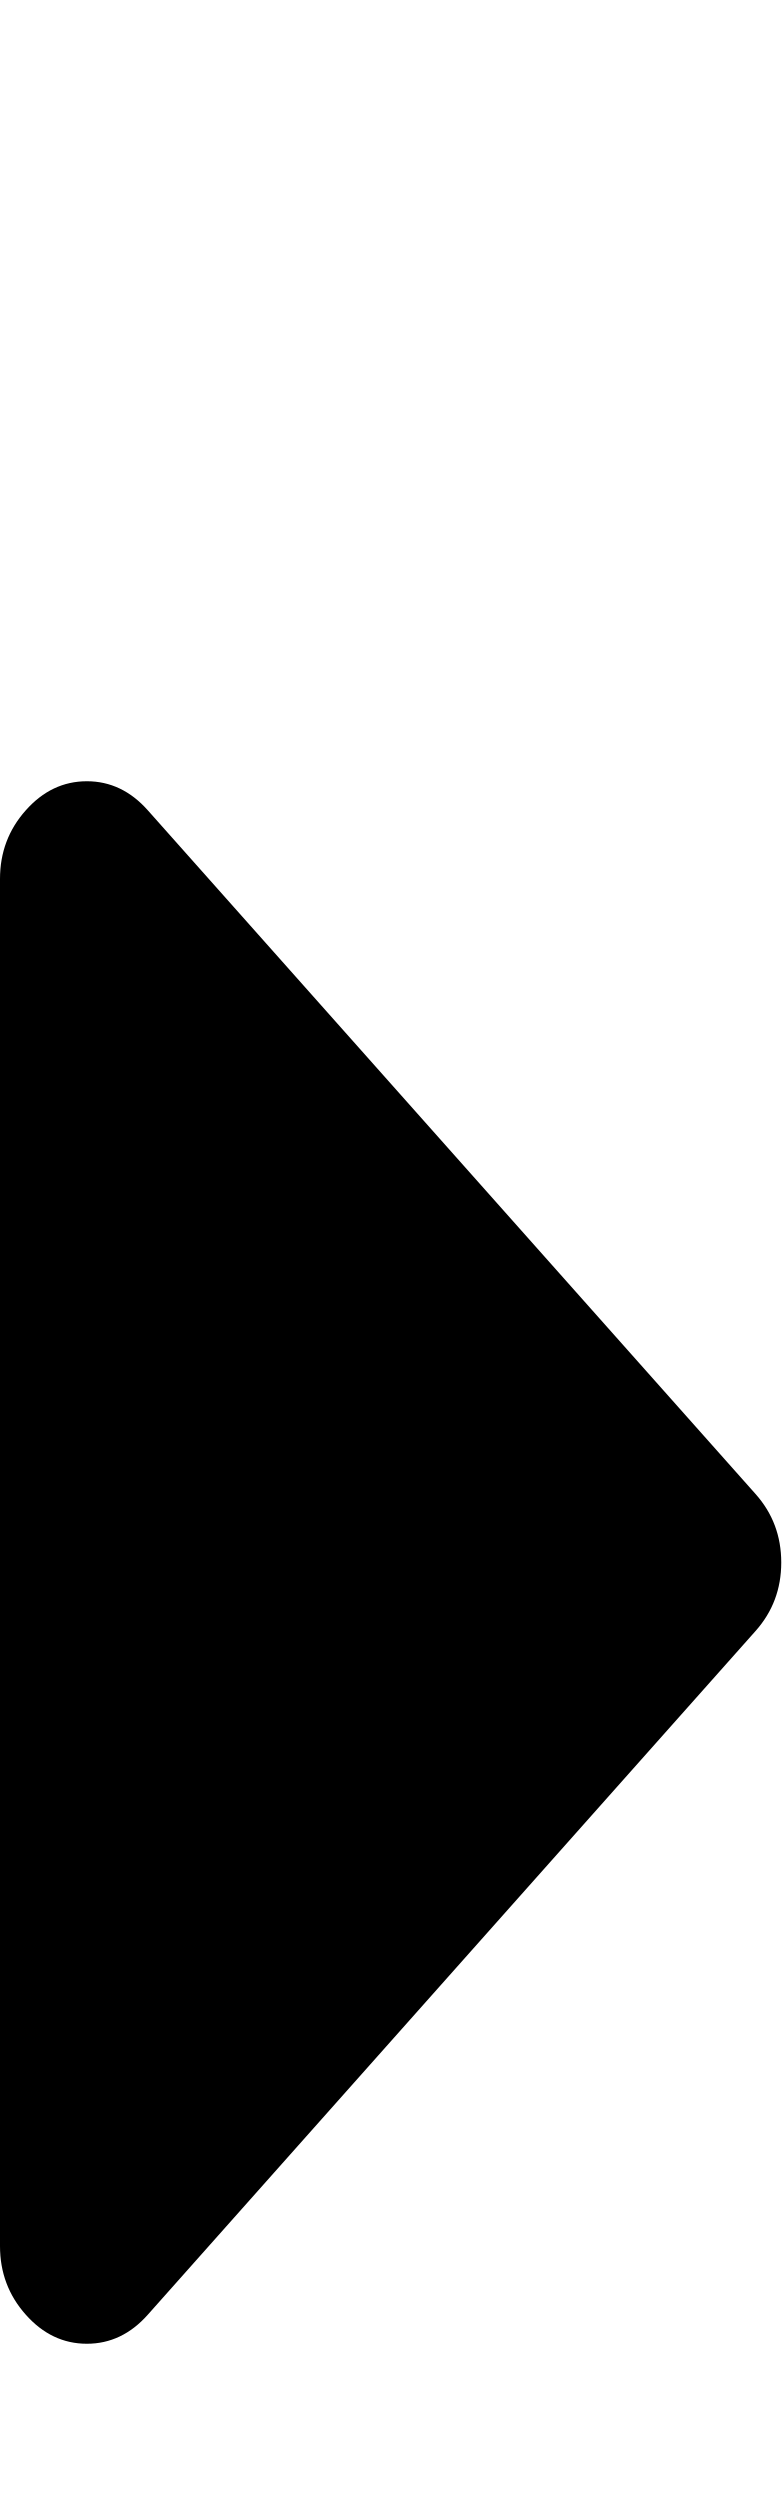
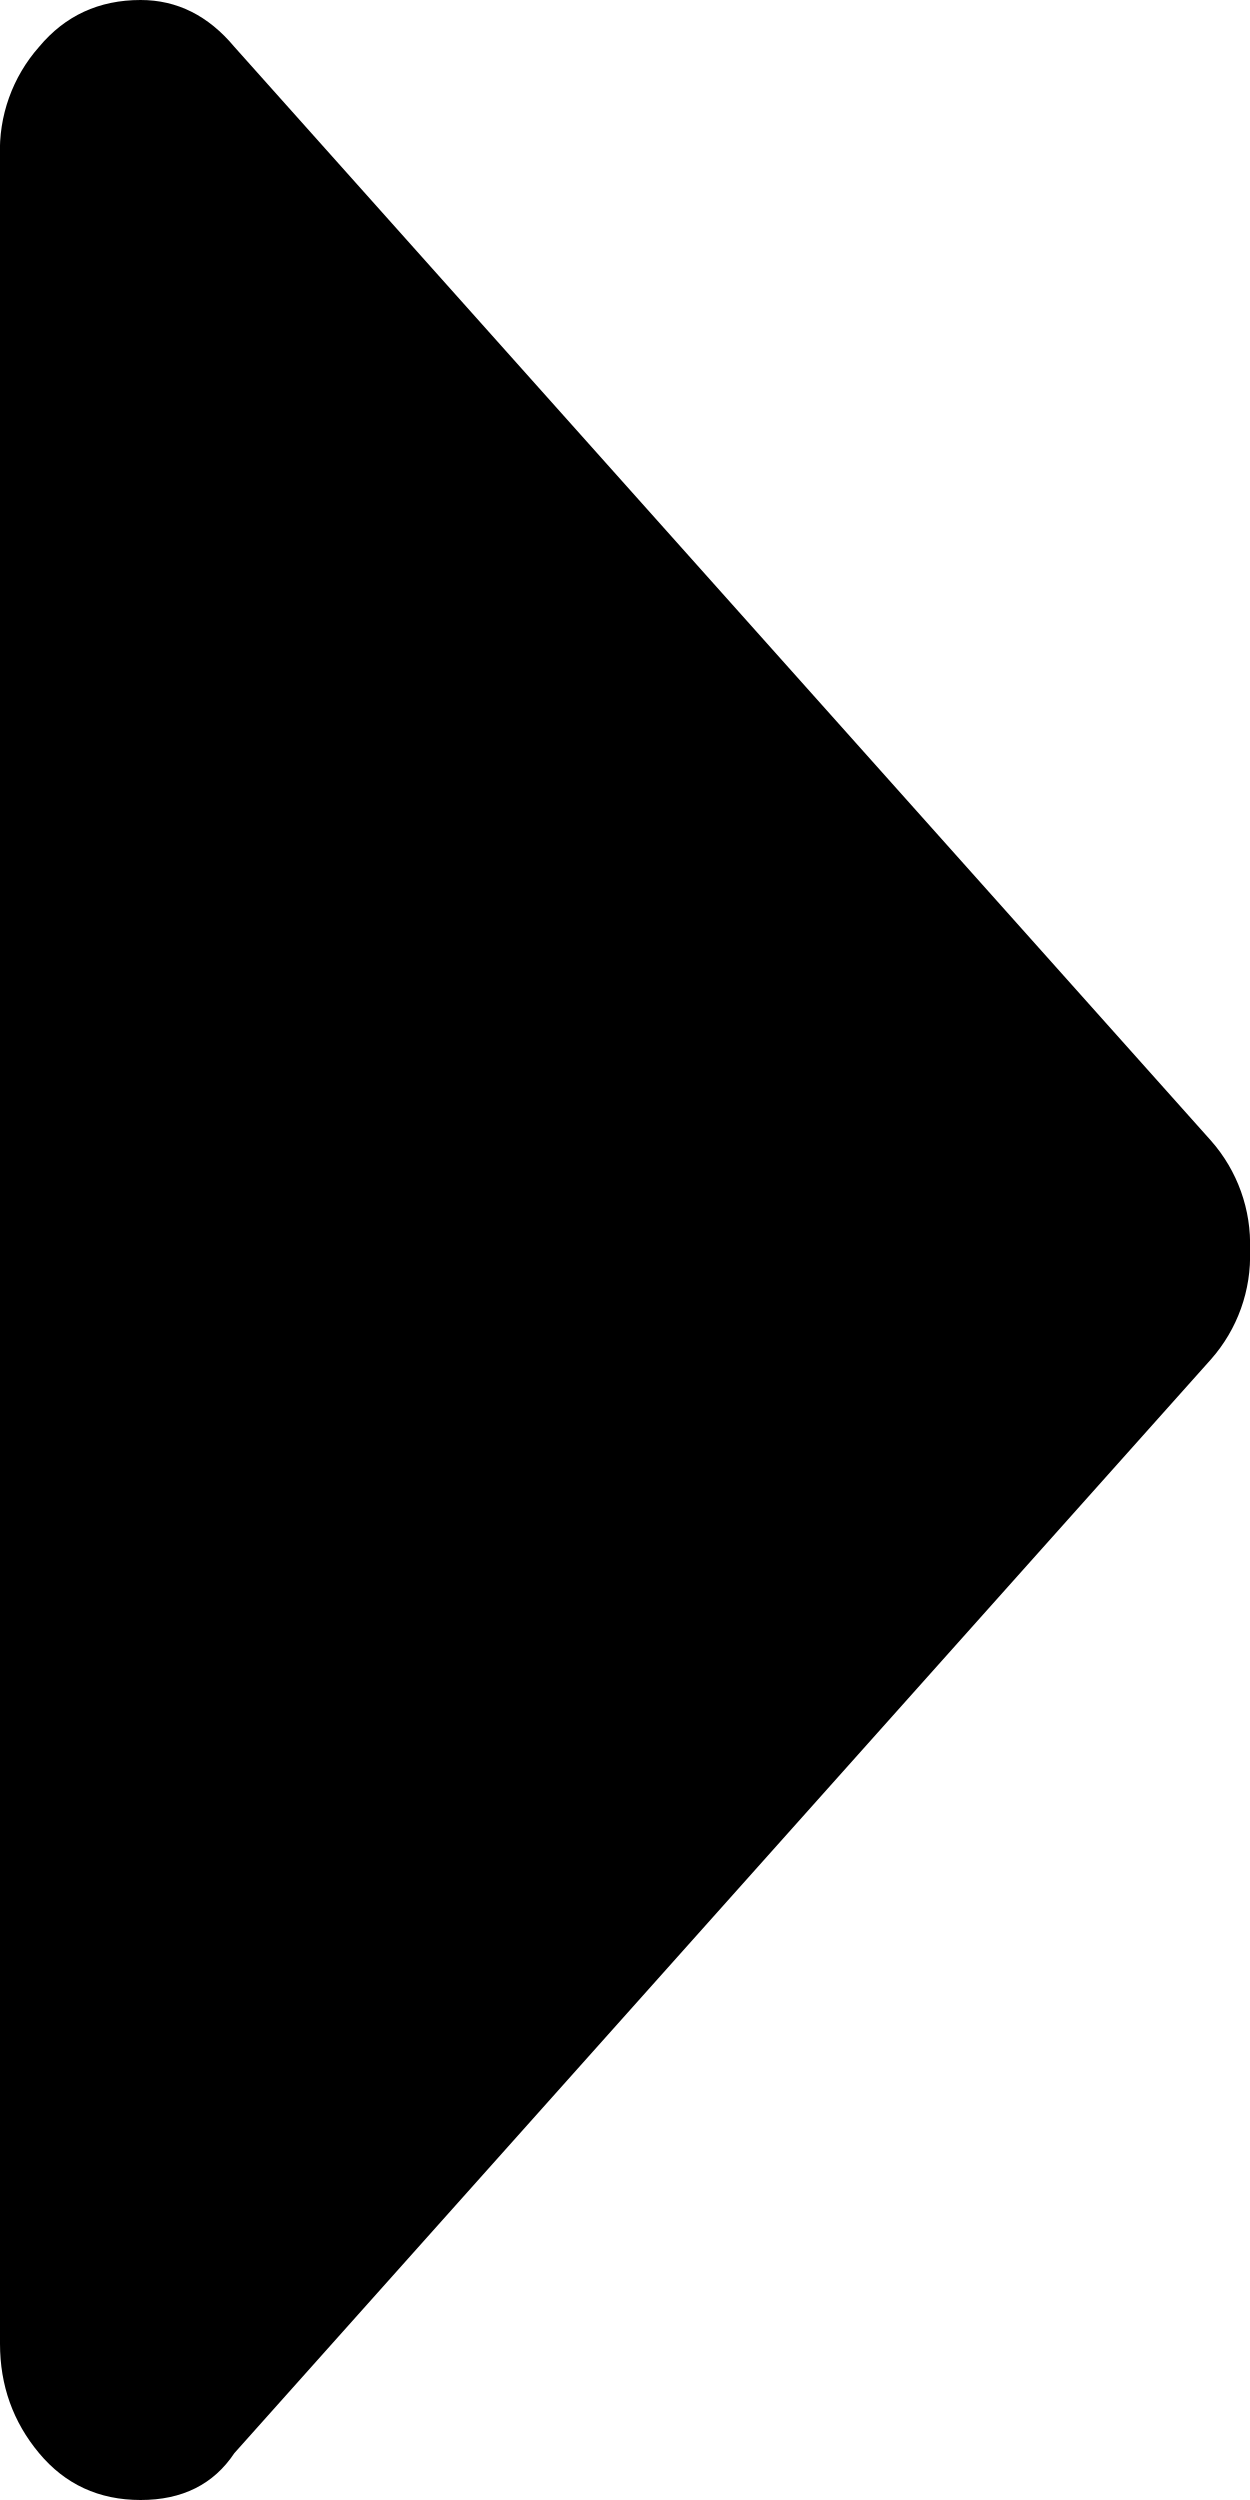
- <svg xmlns="http://www.w3.org/2000/svg" version="1.1" x="0" y="0" width="5" height="16" viewBox="0, 0, 5, 16">
-   <g id="Background">
-     <rect x="0" y="0" width="5" height="16" fill="#000000" fill-opacity="0" />
-   </g>
-   <g id="Background" />
-   <g id="Layer_1">
-     <path d="M0.556,5 Q0.781,5 0.946,5.186 L4.835,9.561 Q5,9.746 5,10 Q5,10.254 4.835,10.439 L0.946,14.814 Q0.781,15 0.556,15 Q0.33,15 0.165,14.814 Q0,14.629 0,14.375 L0,5.625 Q0,5.371 0.165,5.186 Q0.33,5 0.556,5 z" fill="#000000" />
-   </g>
+ <svg xmlns="http://www.w3.org/2000/svg" viewBox="0 0 16 32">
+   <path d="M1.8 32q.8 0 1.2-.6l12.5-14A2 2 0 0 0 16 16a2 2 0 0 0-.5-1.4L3 .6Q2.5 0 1.8 0 1 0 .5.6A2 2 0 0 0 0 2v28q0 .8.5 1.4t1.3.6" fill-rule="evenodd" />
</svg>
